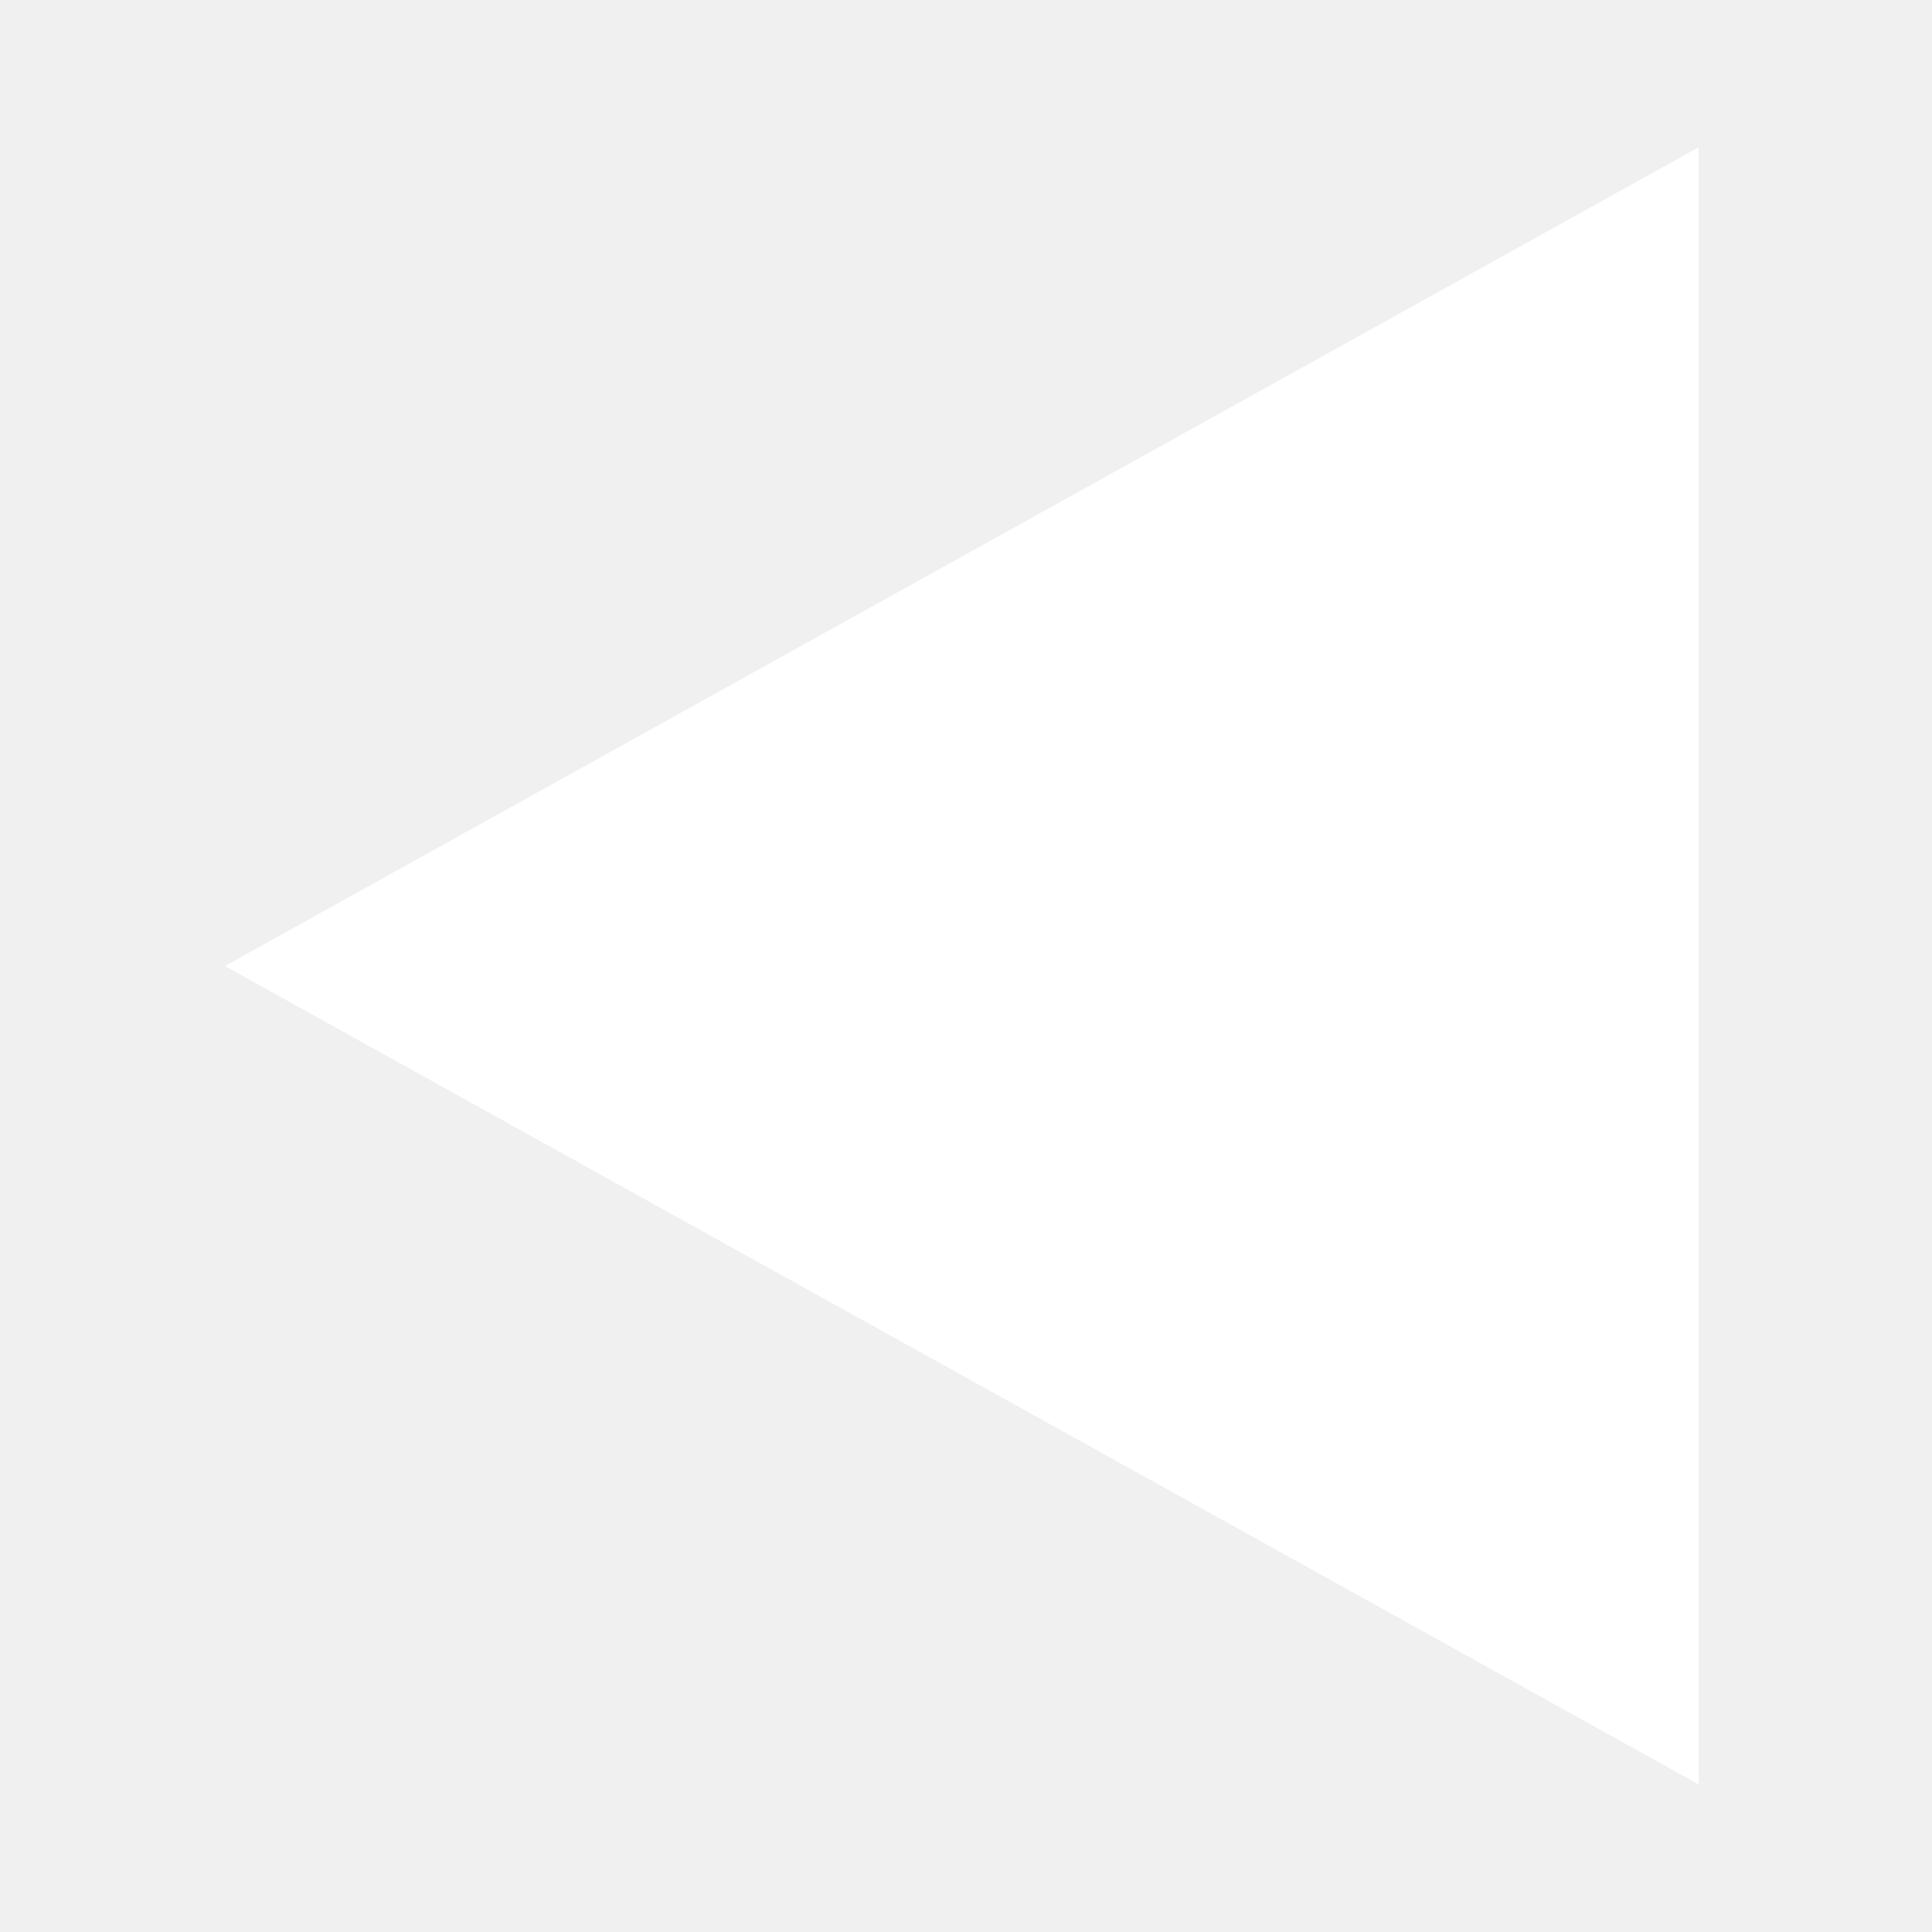
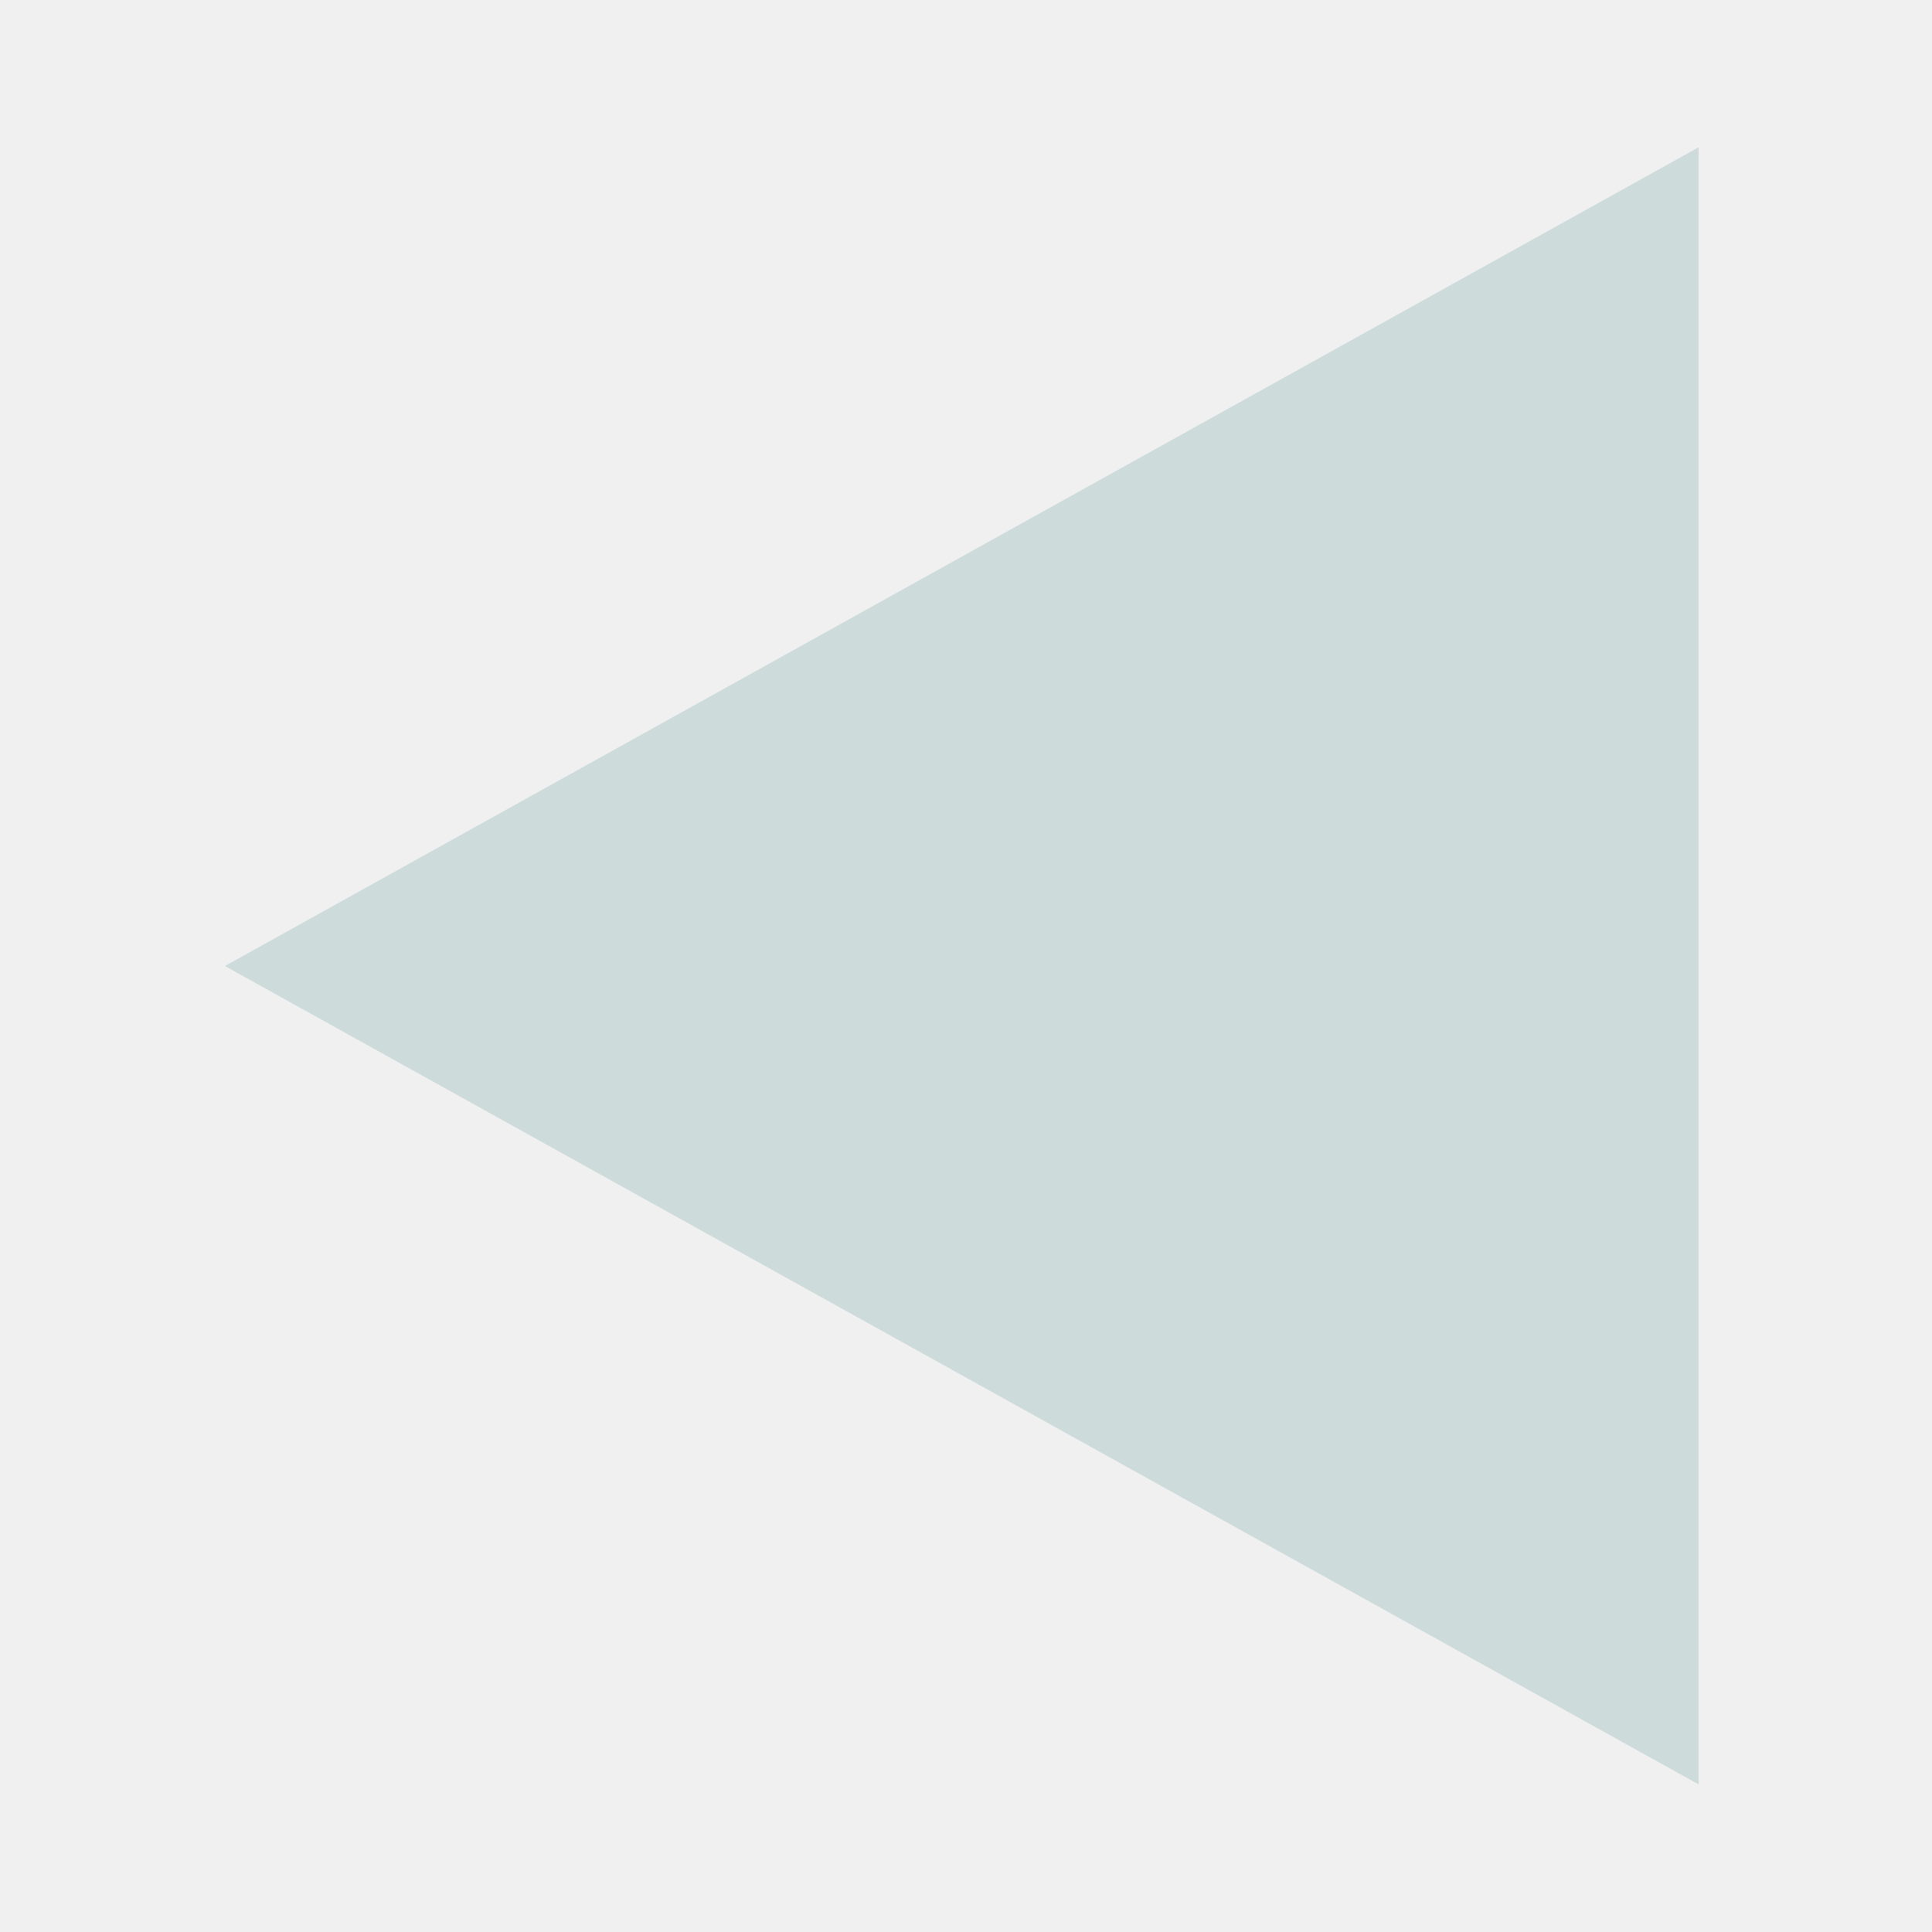
<svg xmlns="http://www.w3.org/2000/svg" id="triangle_left_24x24" viewBox="0 0 24 24" height="24" width="24">
  <defs>
    <style>
			*{ border: 0.1px solid transparent;}
- 			.base-style{fill: #fff;fill-rule:evenodd;stroke:#fff;stroke-width:0.2px;stroke-linecap:butt;stroke-linejoin:miter;stroke-opacity:1 }
+ 			.base-style{fill: #CDDBDB;fill-rule:evenodd;stroke:#CDDBDB;stroke-width:0.2px;stroke-linecap:butt;stroke-linejoin:miter;stroke-opacity:1 }
		</style>
  </defs>
  <g>
    <path d="M0 0h24v24H0z" stroke="none" fill="none" />
    <path class="base-style" d="M 21,2 V 21.996 L 3,12 Z" />
  </g>
</svg>
